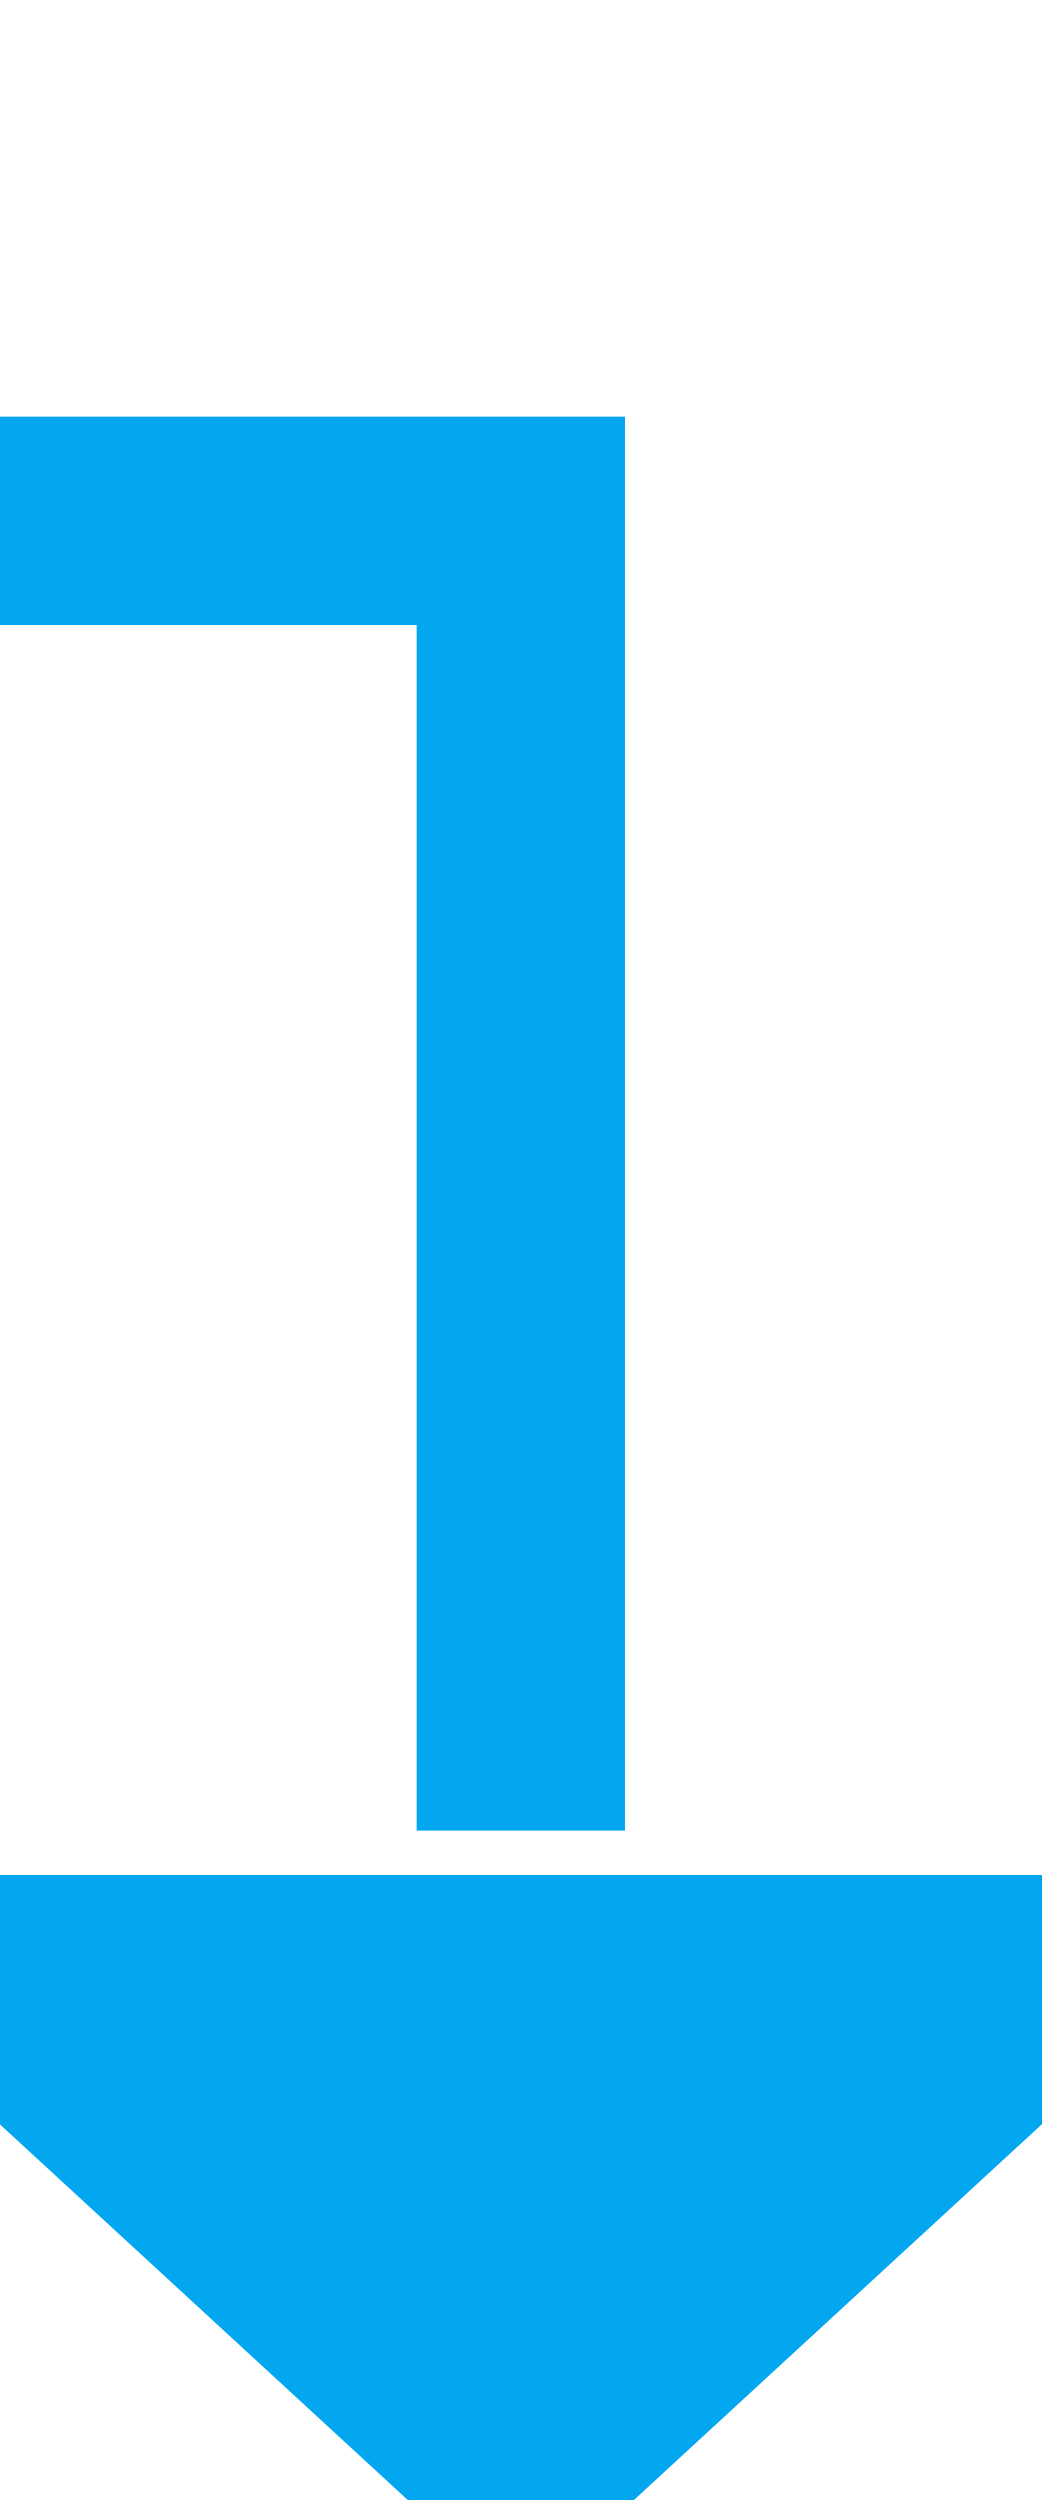
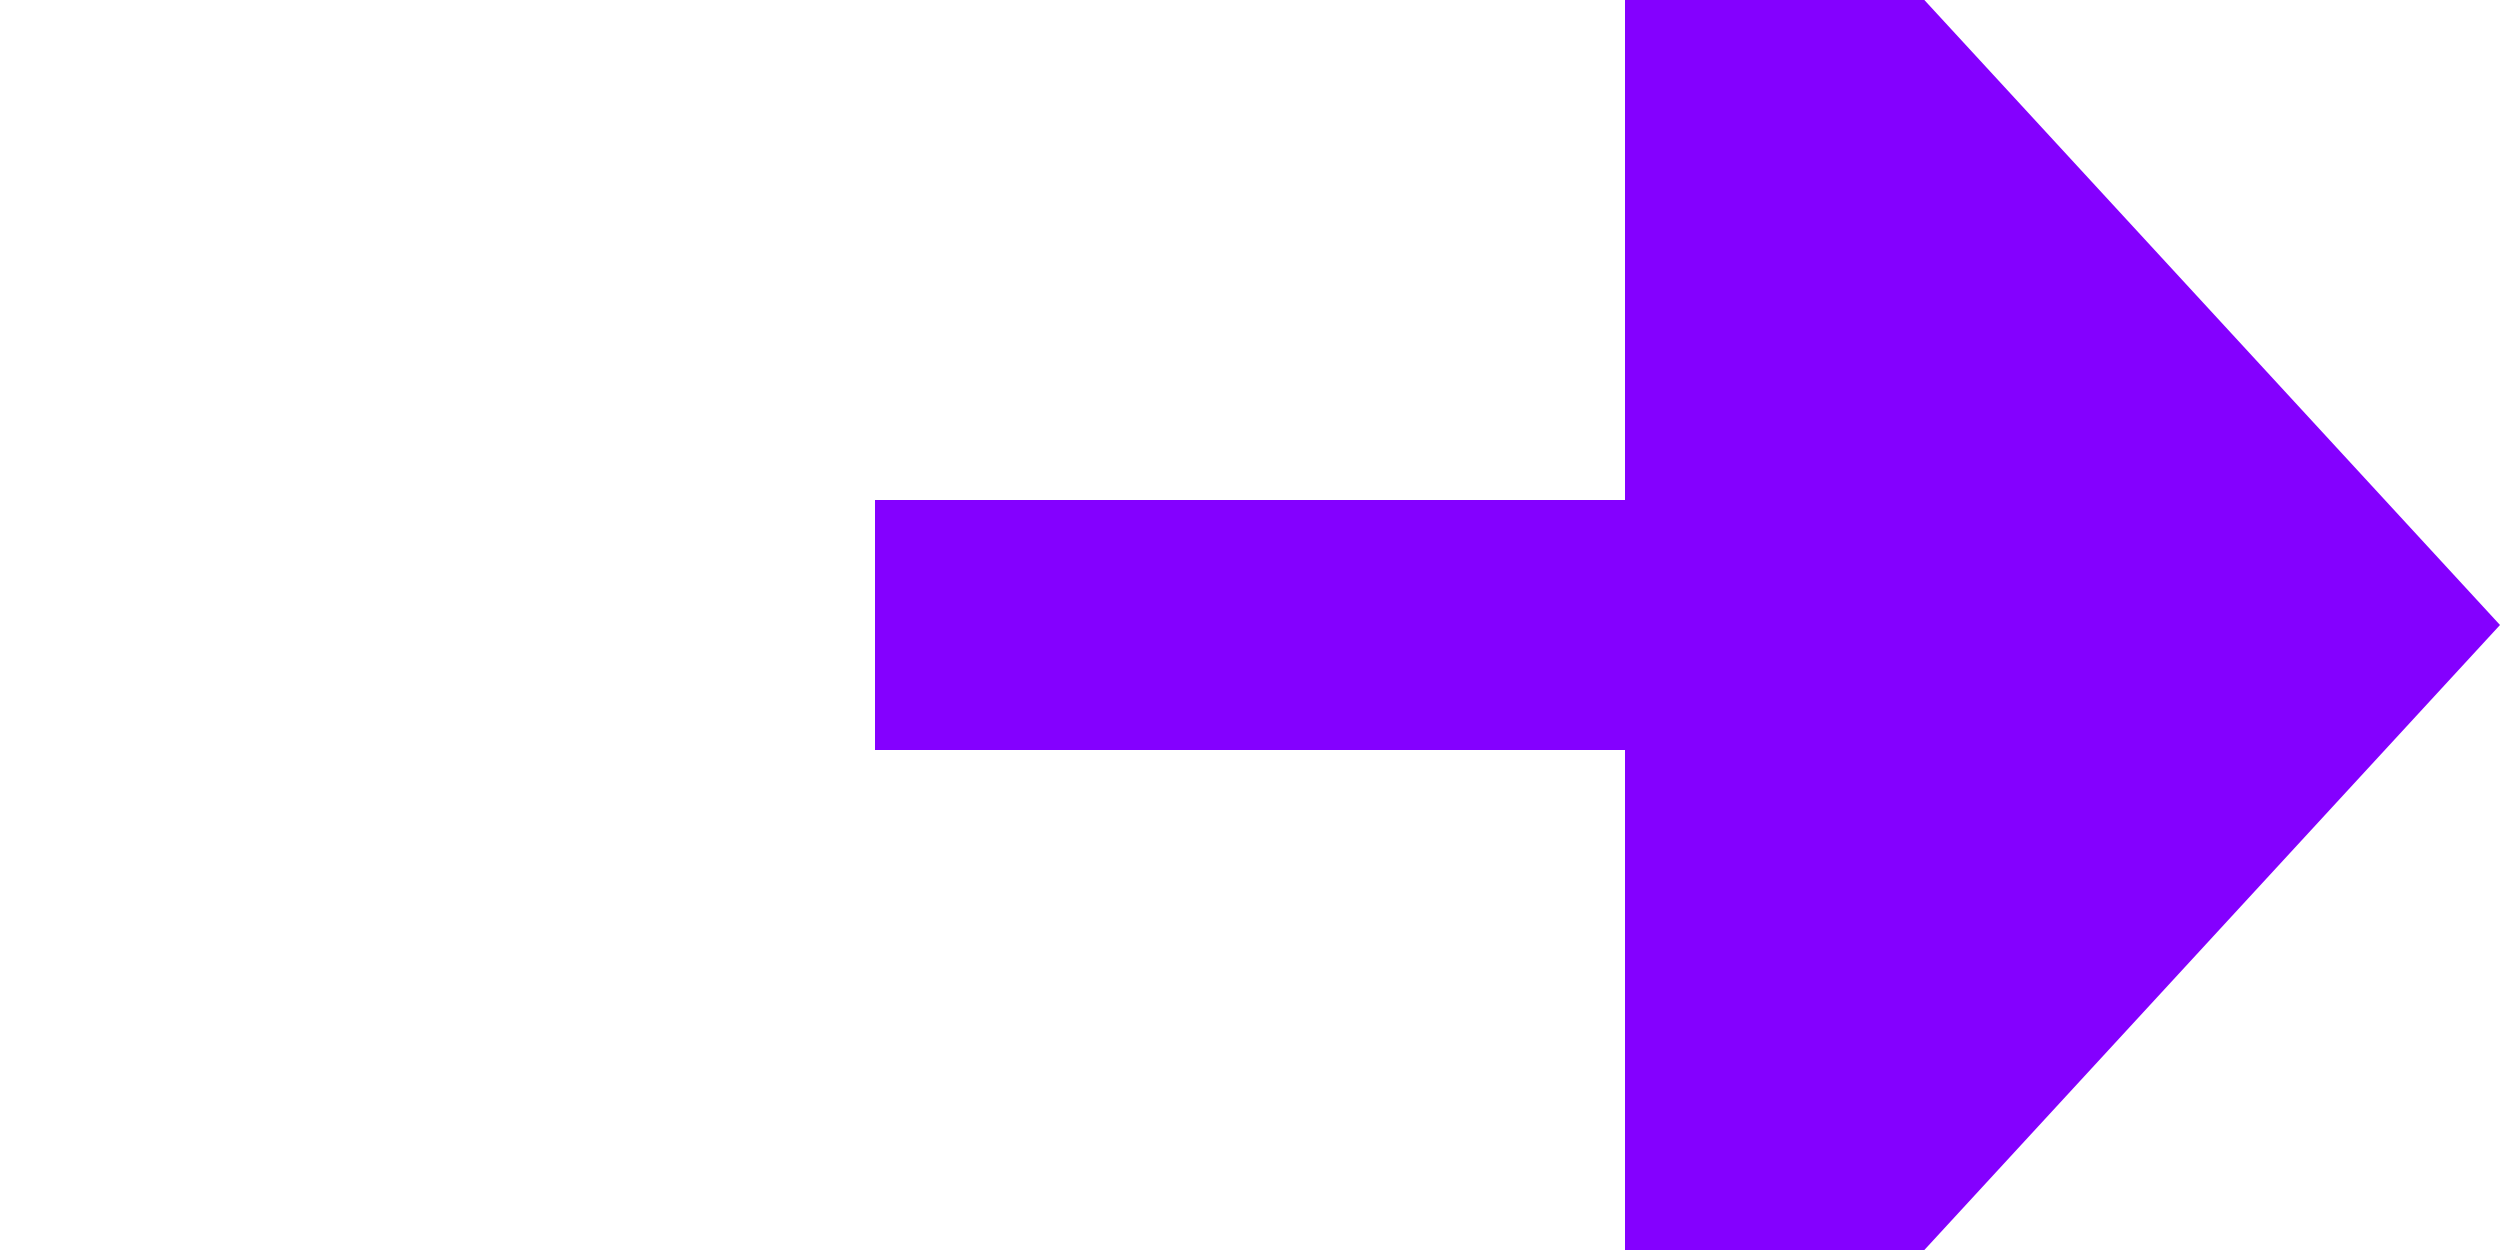
- <svg xmlns="http://www.w3.org/2000/svg" version="1.1" width="10px" height="24px" preserveAspectRatio="xMidYMin meet" viewBox="2012 165  8 24">
-   <path d="M 571 209  L 727 209  A 3 3 0 0 1 730 206 A 3 3 0 0 1 733 209 L 1930 209  L 1930 170  L 2016 170  L 2016 184  " stroke-width="2" stroke-dasharray="18,8" stroke="#02a7f0" fill="none" />
-   <path d="M 2008.4 183  L 2016 190  L 2023.6 183  L 2008.4 183  Z " fill-rule="nonzero" fill="#02a7f0" stroke="none" />
+ <svg xmlns="http://www.w3.org/2000/svg" version="1.1" width="20px" height="10px" preserveAspectRatio="xMinYMid meet" viewBox="725 309  20 8">
+   <path d="M 191 106  L 191 90  L 730 90  L 730 313  L 739 313  " stroke-width="2" stroke-dasharray="18,8" stroke="#8400ff" fill="none" />
+   <path d="M 738 320.6  L 745 313  L 738 305.4  L 738 320.6  Z " fill-rule="nonzero" fill="#8400ff" stroke="none" />
</svg>
